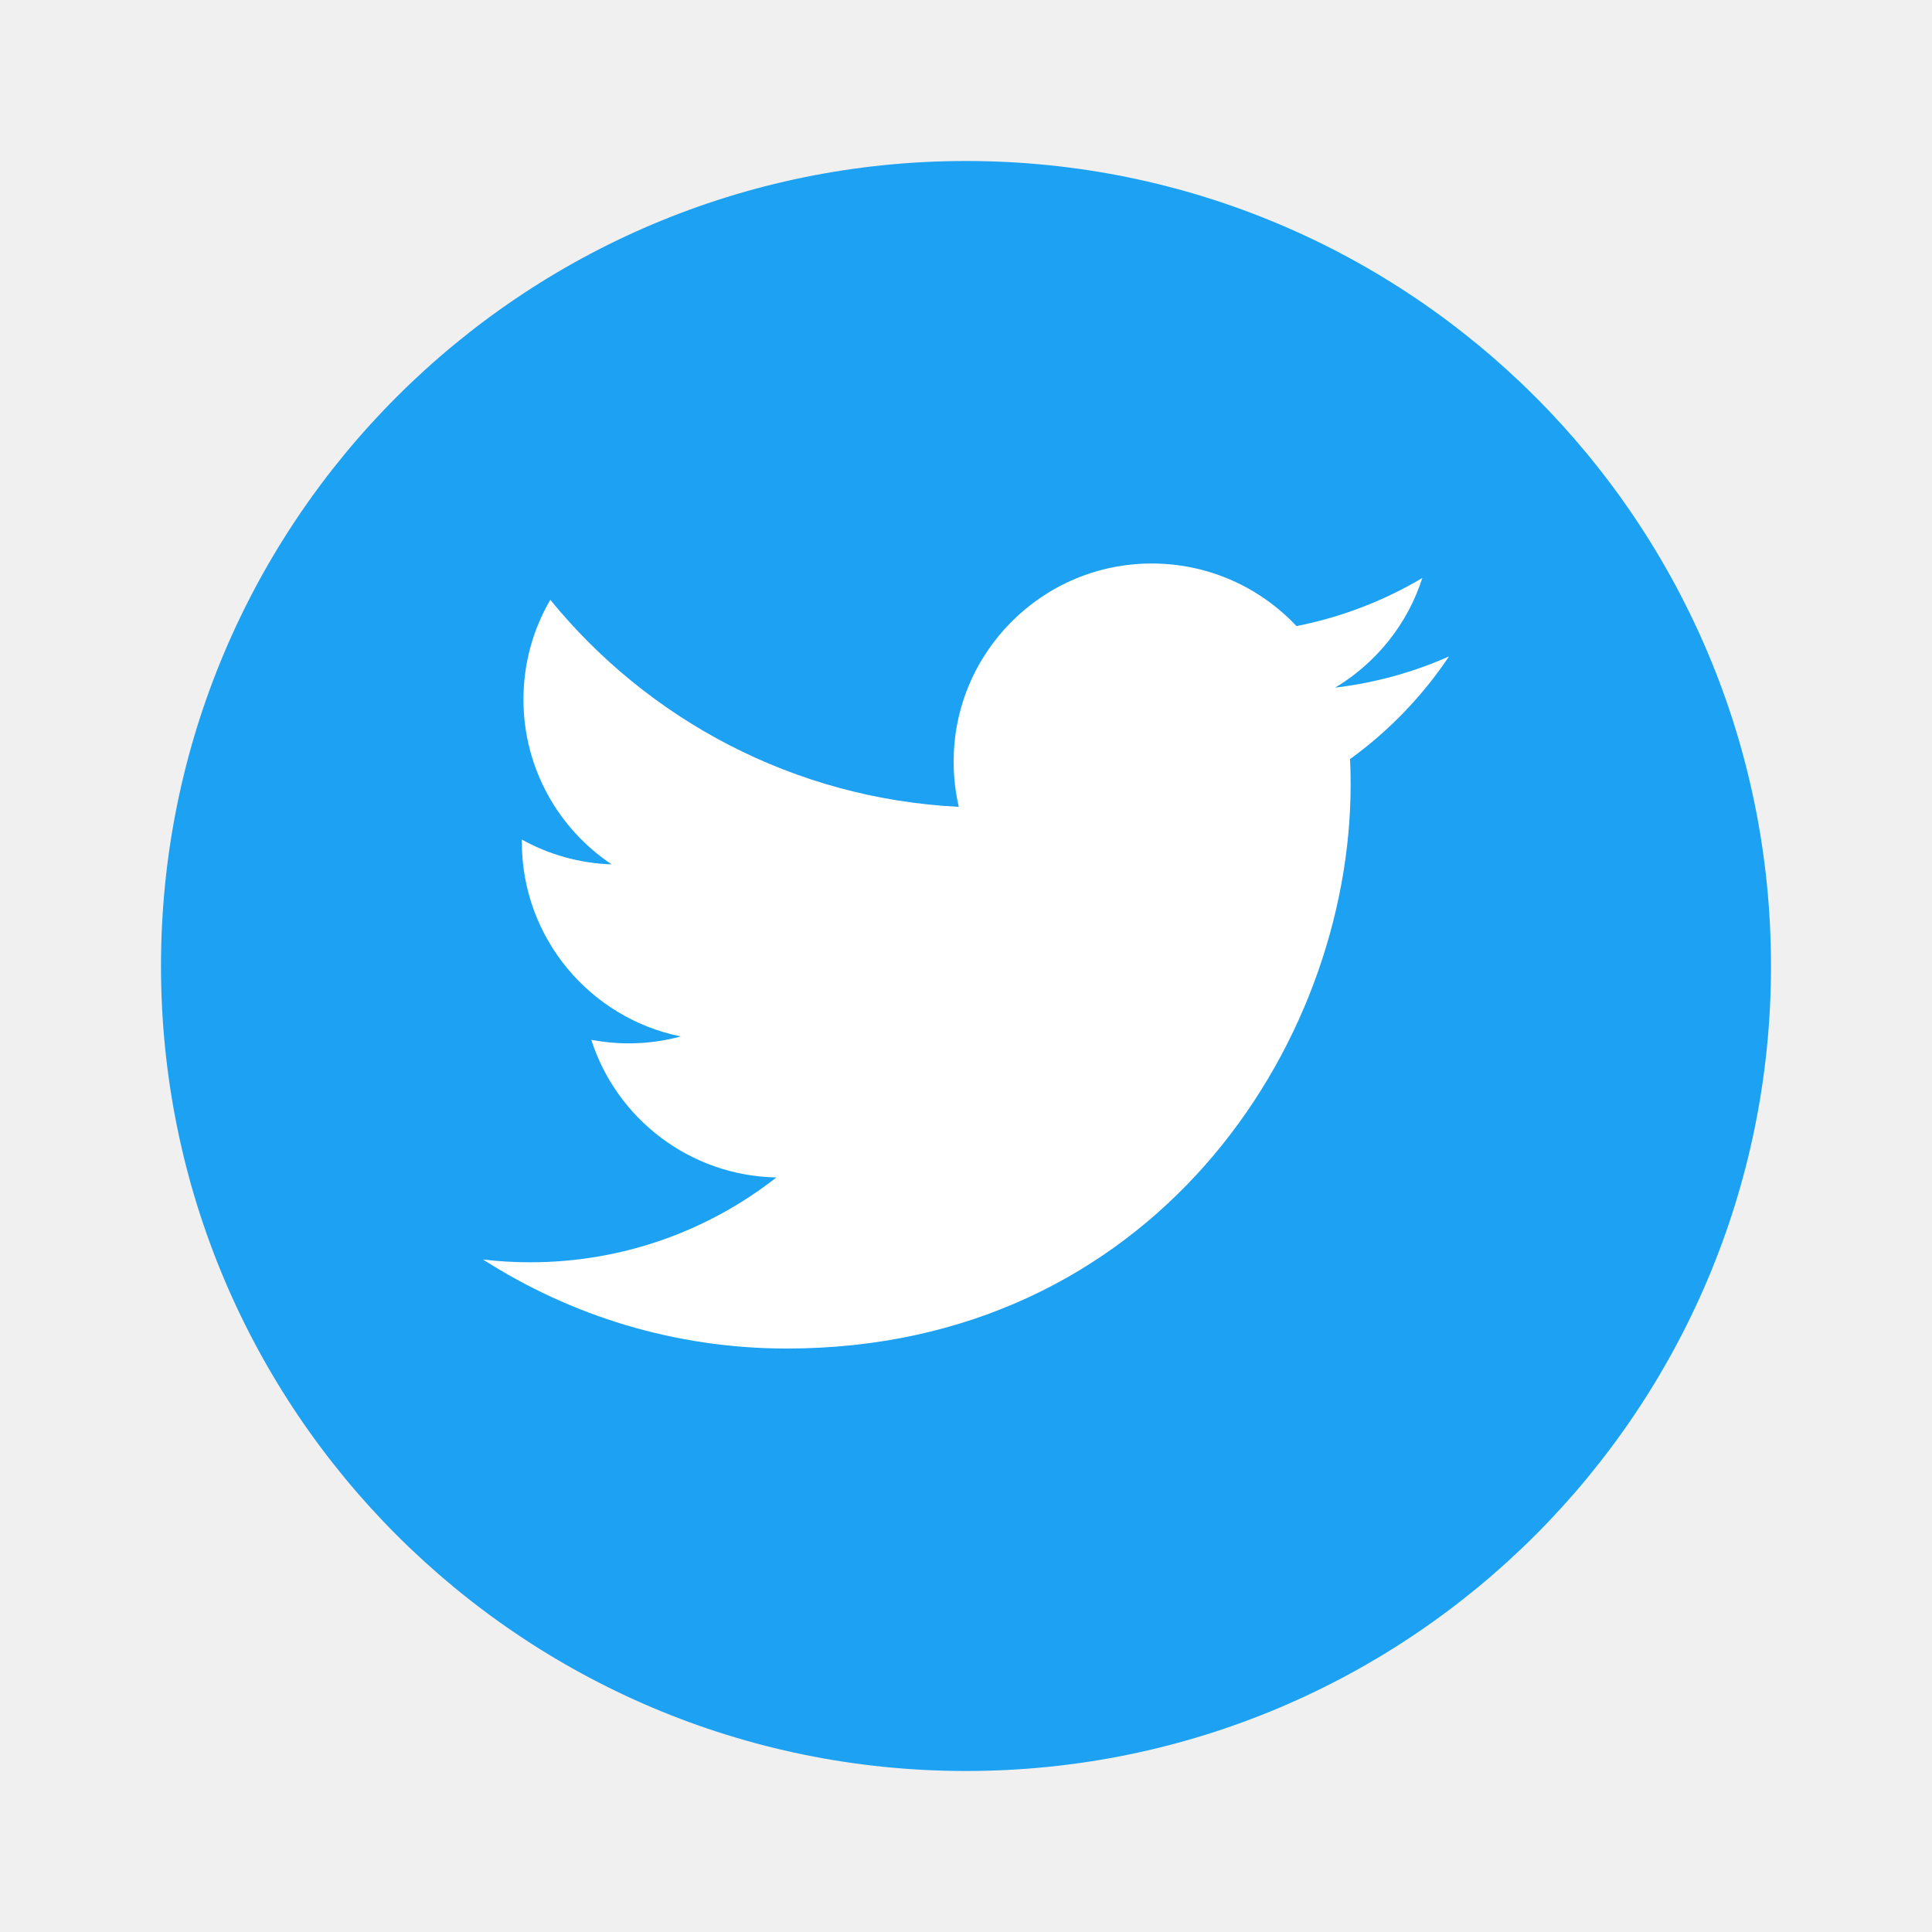
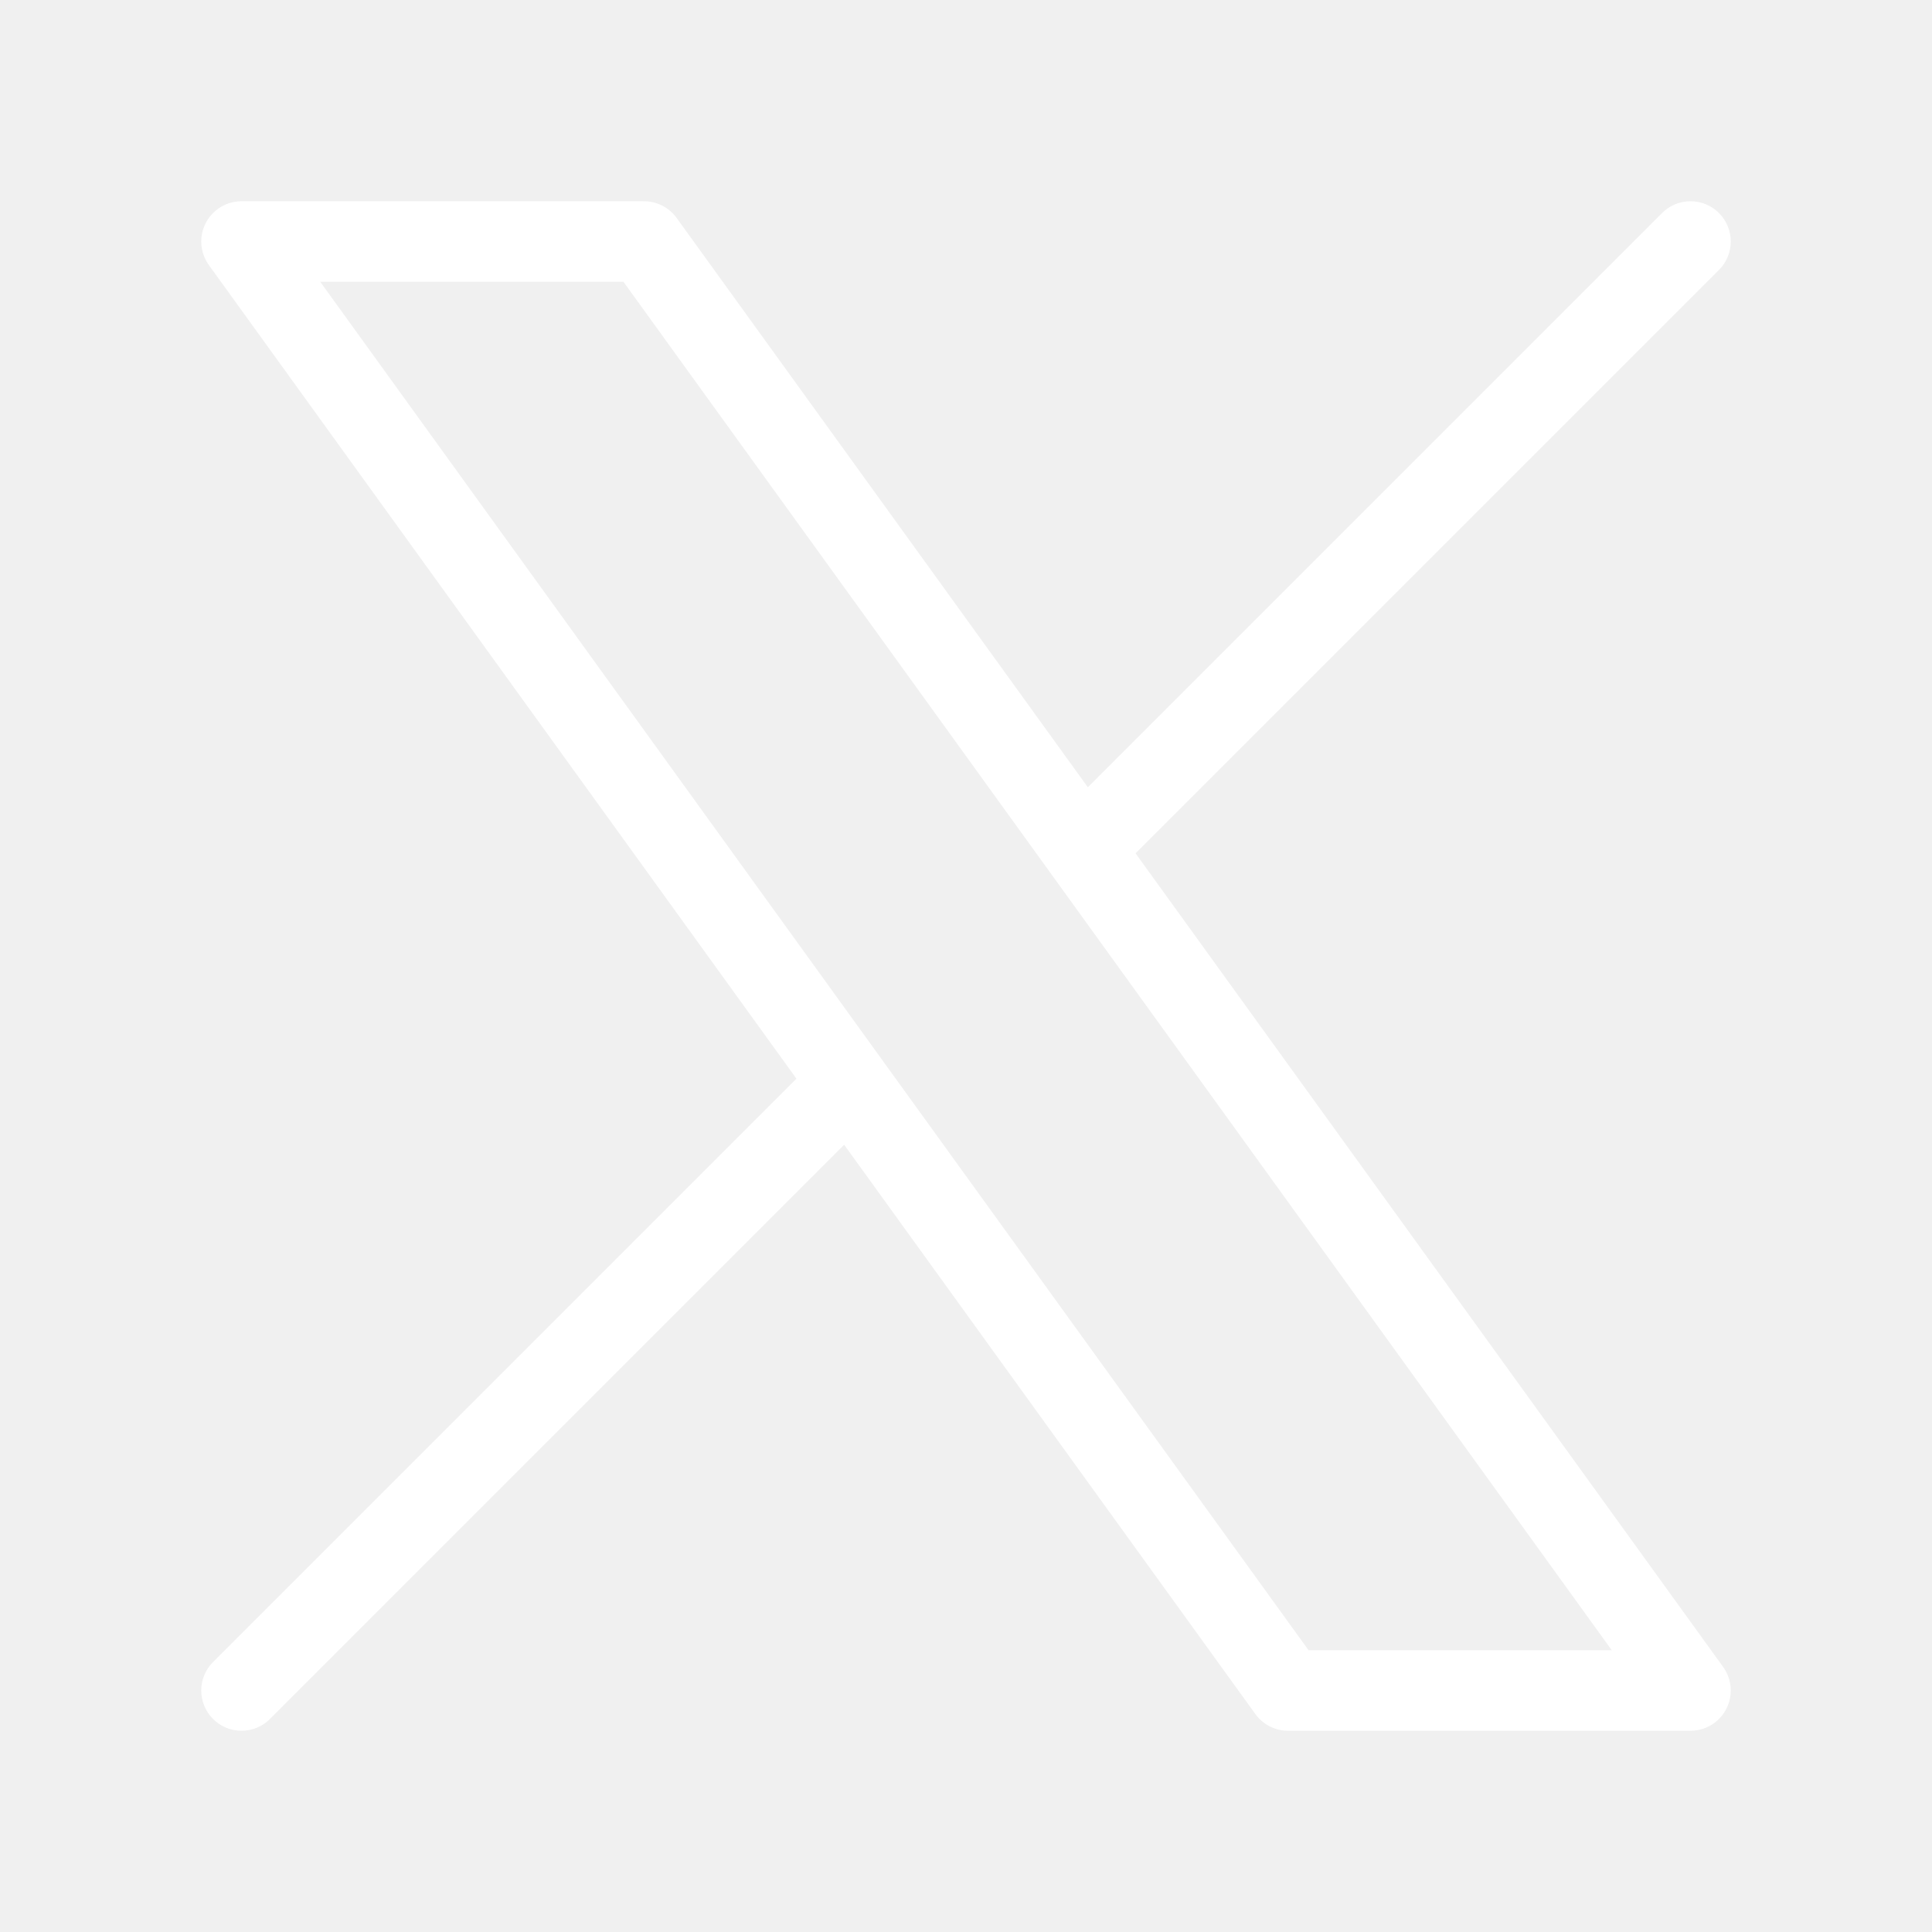
- <svg xmlns="http://www.w3.org/2000/svg" width="800px" height="800px" viewBox="0 0 48 48" fill="none">
-   <circle cx="24" cy="24" r="20" fill="#1DA1F2" />
-   <path fill-rule="evenodd" clip-rule="evenodd" d="M36 16.309C35.118 16.701 34.168 16.965 33.172 17.084C34.189 16.474 34.97 15.509 35.337 14.36C34.386 14.925 33.331 15.334 32.211 15.555C31.312 14.598 30.032 14 28.616 14C25.898 14 23.693 16.205 23.693 18.924C23.693 19.309 23.737 19.685 23.821 20.046C19.728 19.841 16.101 17.881 13.672 14.902C13.248 15.629 13.005 16.474 13.005 17.377C13.005 19.084 13.873 20.592 15.196 21.475C14.388 21.449 13.63 21.227 12.965 20.859V20.92C12.965 23.307 14.663 25.296 16.914 25.75C16.501 25.862 16.066 25.922 15.617 25.922C15.3 25.922 14.991 25.891 14.69 25.834C15.317 27.79 17.136 29.213 19.29 29.253C17.605 30.573 15.482 31.361 13.175 31.361C12.777 31.361 12.385 31.338 12 31.292C14.179 32.688 16.767 33.504 19.547 33.504C28.604 33.504 33.556 26.002 33.556 19.496C33.556 19.282 33.552 19.069 33.542 18.859C34.505 18.163 35.34 17.296 36 16.309Z" fill="white" />
+ <svg xmlns="http://www.w3.org/2000/svg" width="24" height="24" viewBox="0 0 24 24">
+   <path fill="none" stroke="#fff" stroke-linecap="round" stroke-linejoin="round" strokeWidth="1.5" d="m3 21l7.548-7.548M21 3l-7.548 7.548m0 0L8 3H3l7.548 10.452m2.904-2.904L21 21h-5l-5.452-7.548" color="#fff" />
</svg>
